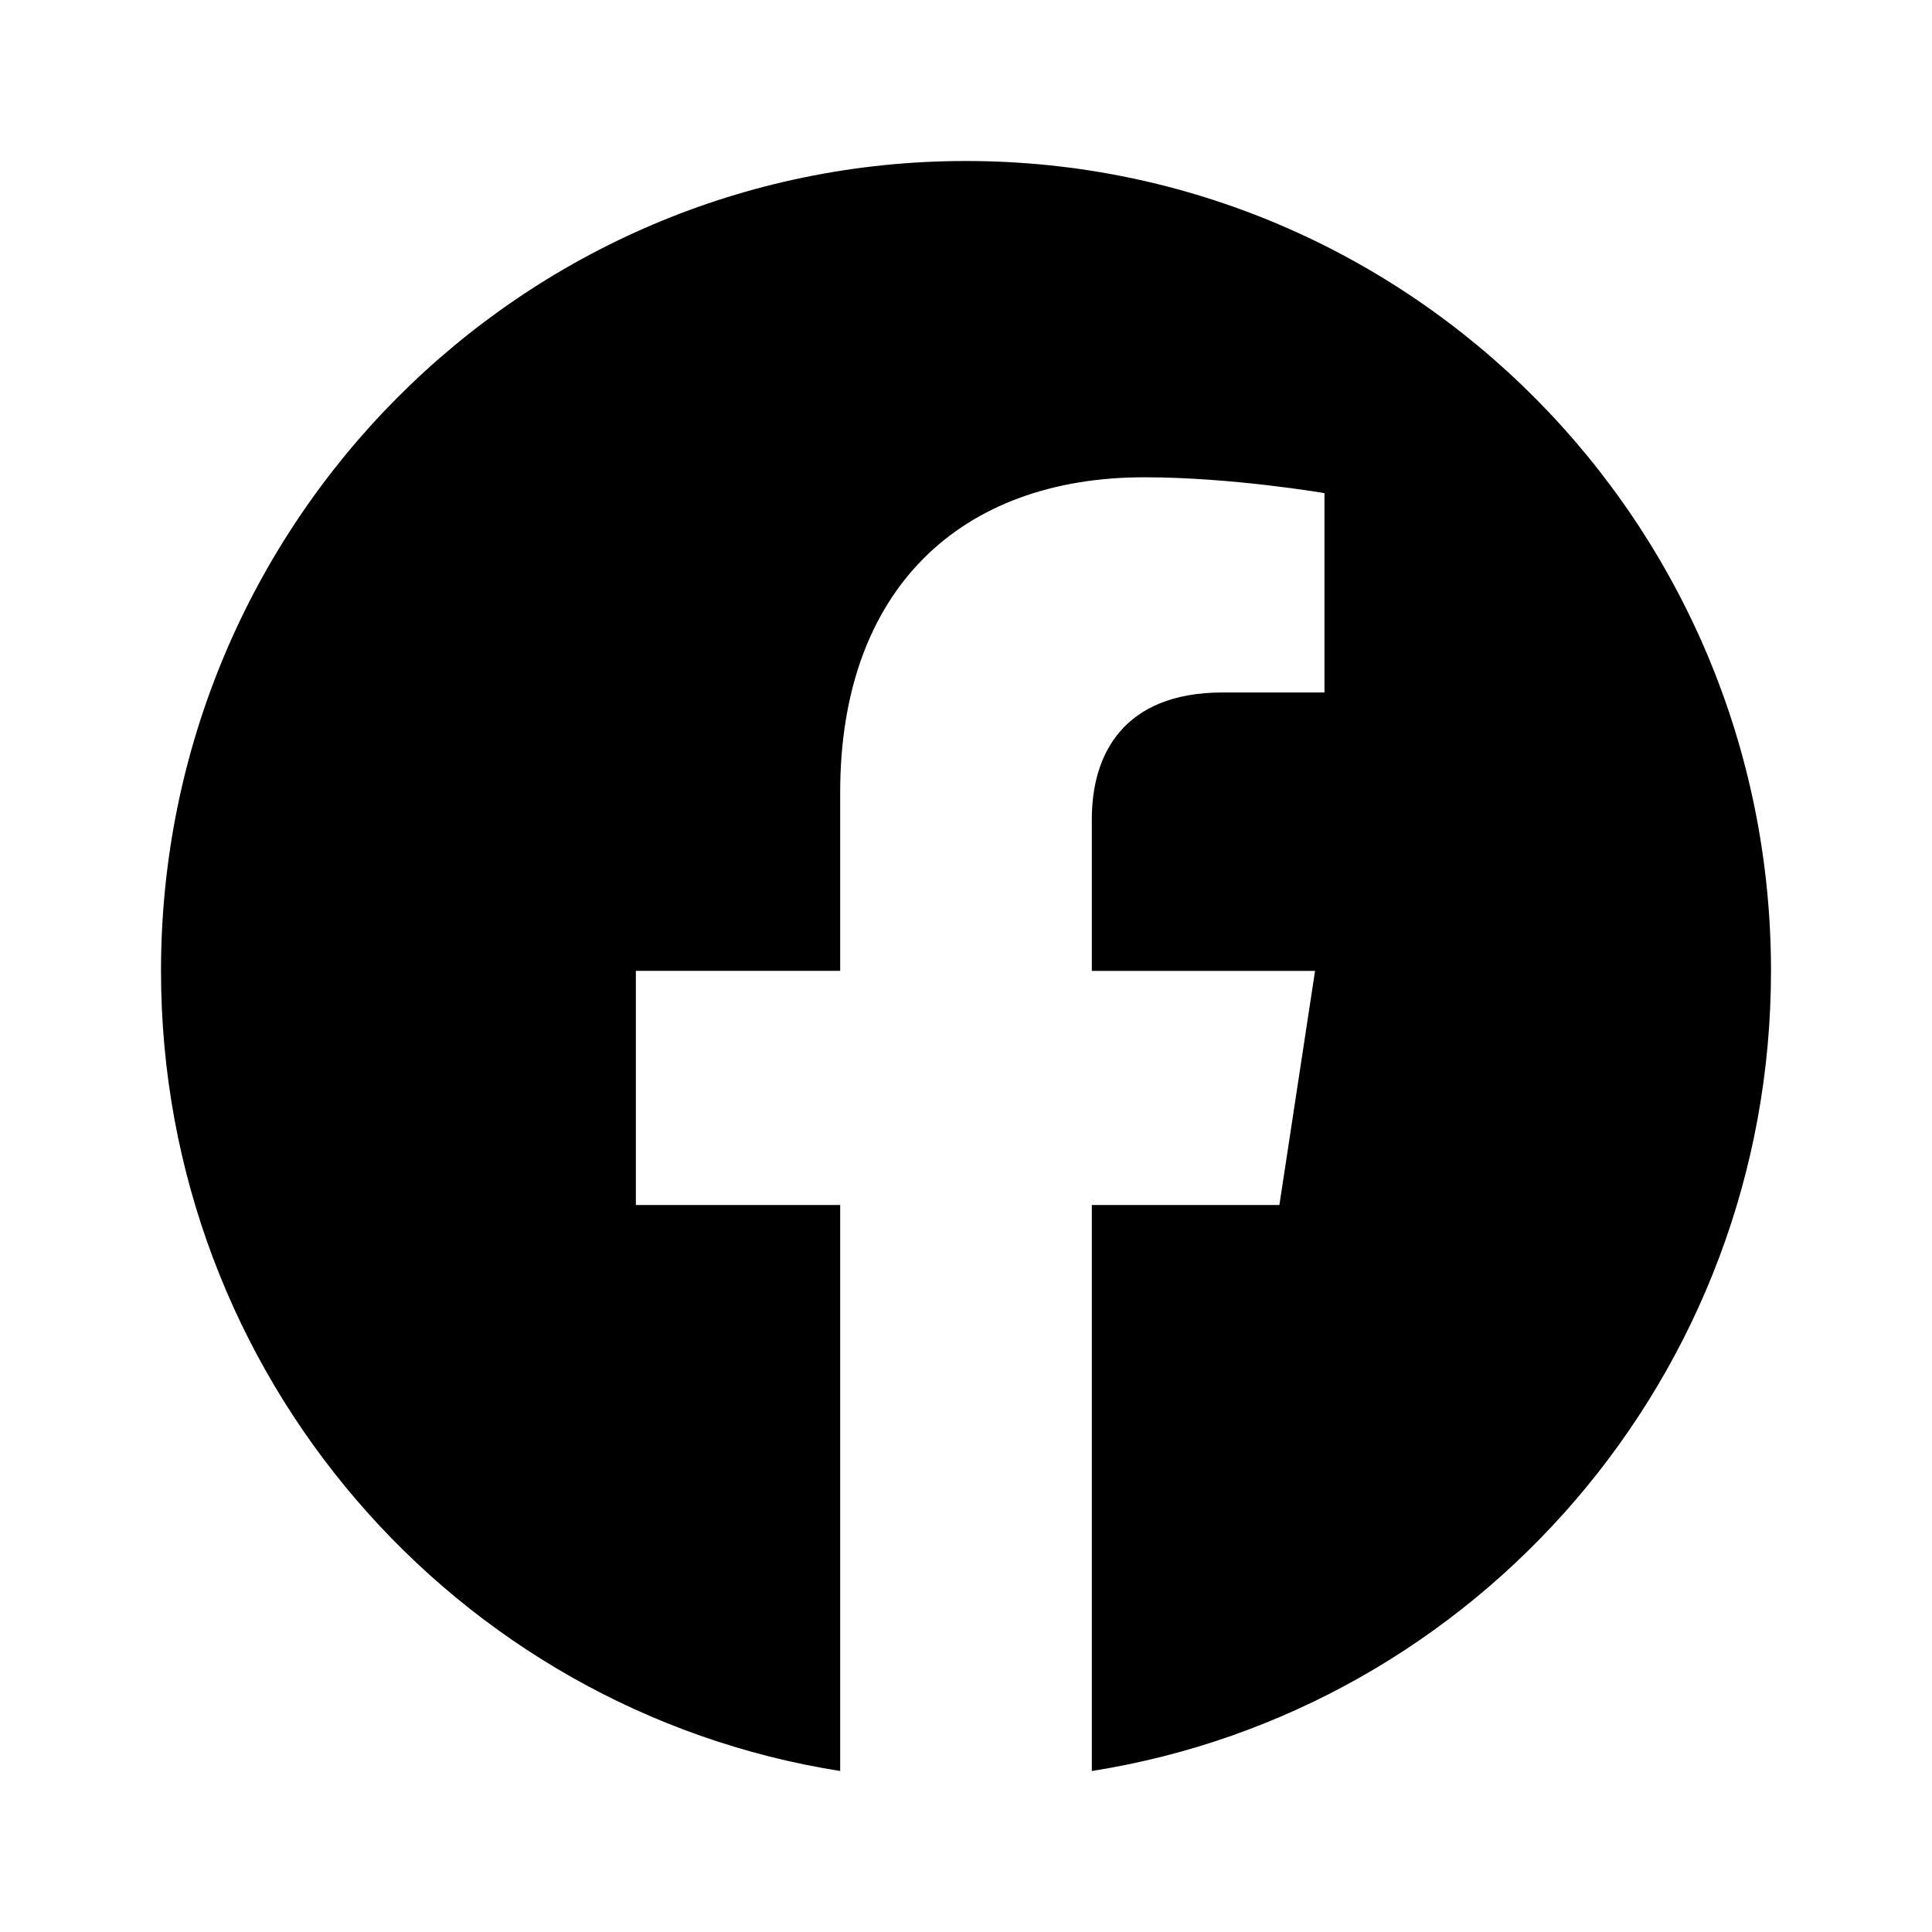
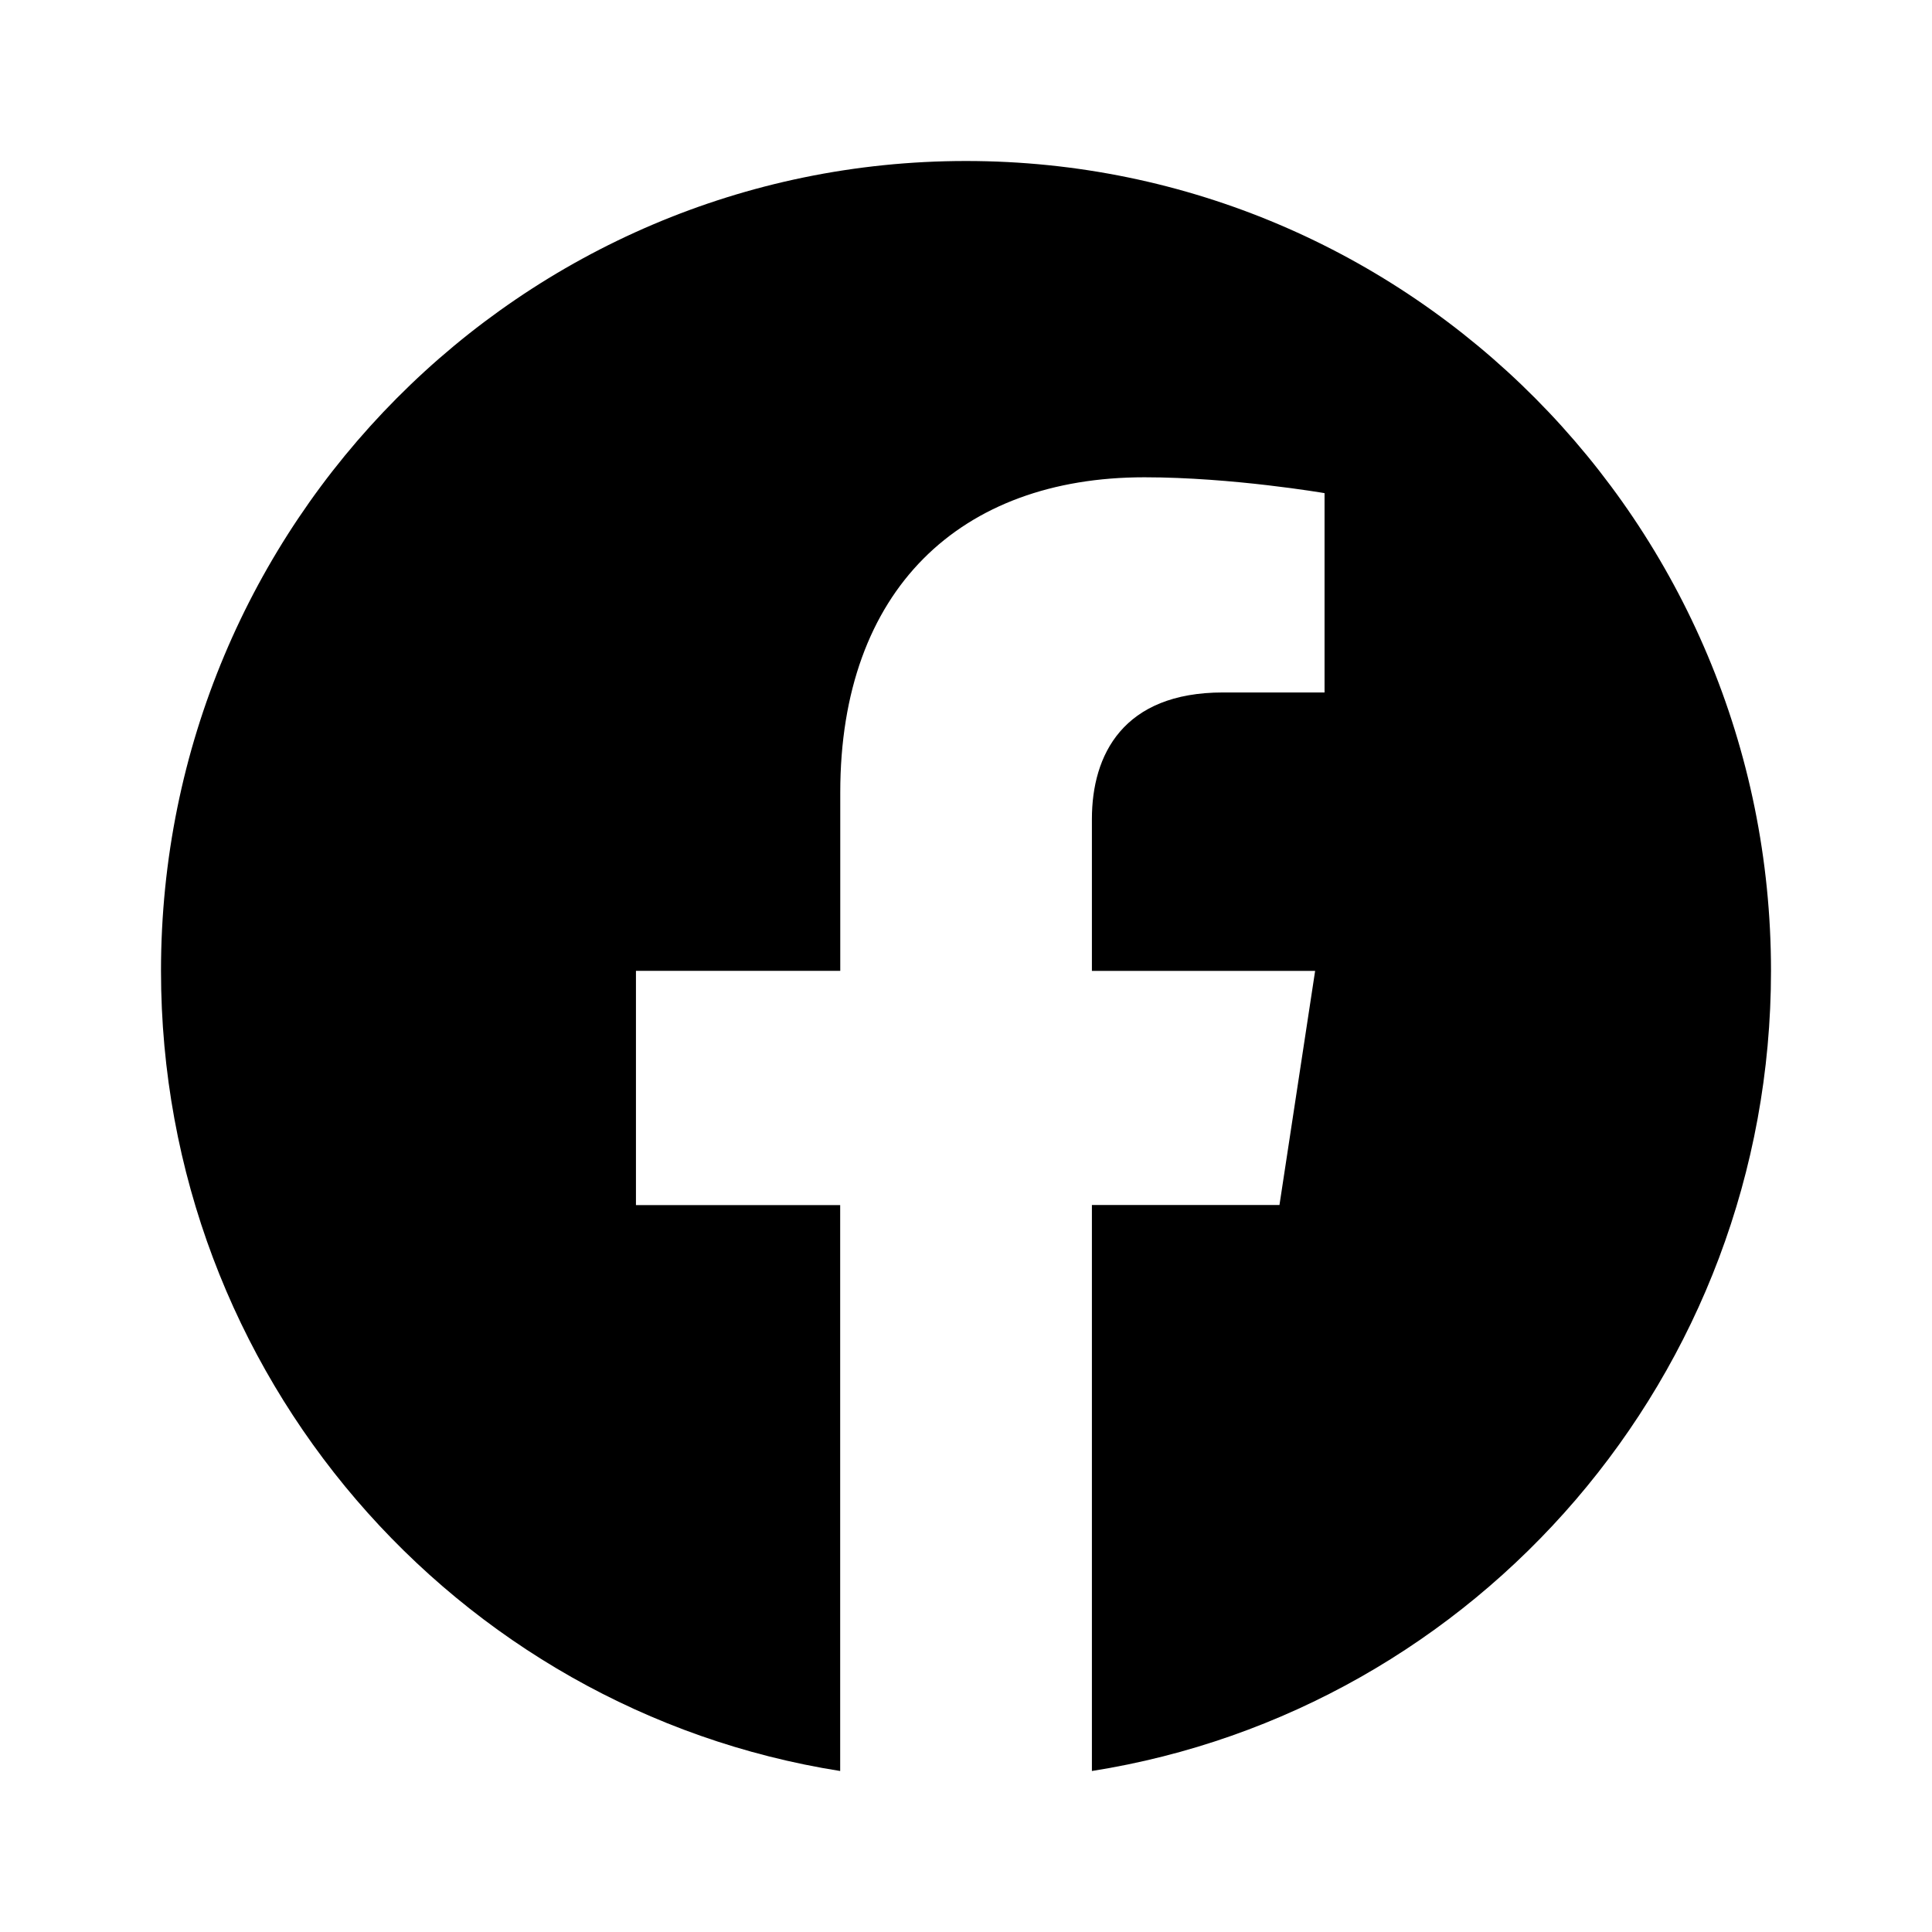
<svg xmlns="http://www.w3.org/2000/svg" width="24" height="24" viewBox="0 0 24 24" fill="none">
-   <path d="M22 12.061C22 6.504 17.523 2 12 2C6.477 2 2 6.504 2 12.061C2 17.083 5.656 21.245 10.437 22V14.969H7.899V12.06H10.437V9.844C10.437 7.323 11.93 5.929 14.215 5.929C15.308 5.929 16.453 6.126 16.453 6.126V8.602H15.191C13.949 8.602 13.563 9.378 13.563 10.174V12.061H16.336L15.893 14.969H13.563V22C18.344 21.245 22 17.083 22 12.061Z" fill="black" />
+   <path d="M22 12.06C22 6.505 17.523 2 12 2S2 6.504 2 12.06c0 5.023 3.656 9.185 8.437 9.94v-7.03H7.9v-2.91h2.538V9.844c0-2.521 1.493-3.915 3.778-3.915 1.093 0 2.238.197 2.238.197v2.476h-1.262c-1.242 0-1.628.776-1.628 1.572v1.887h2.773l-.443 2.908h-2.33V22c4.78-.755 8.436-4.917 8.436-9.94z" fill="#000" />
</svg>
